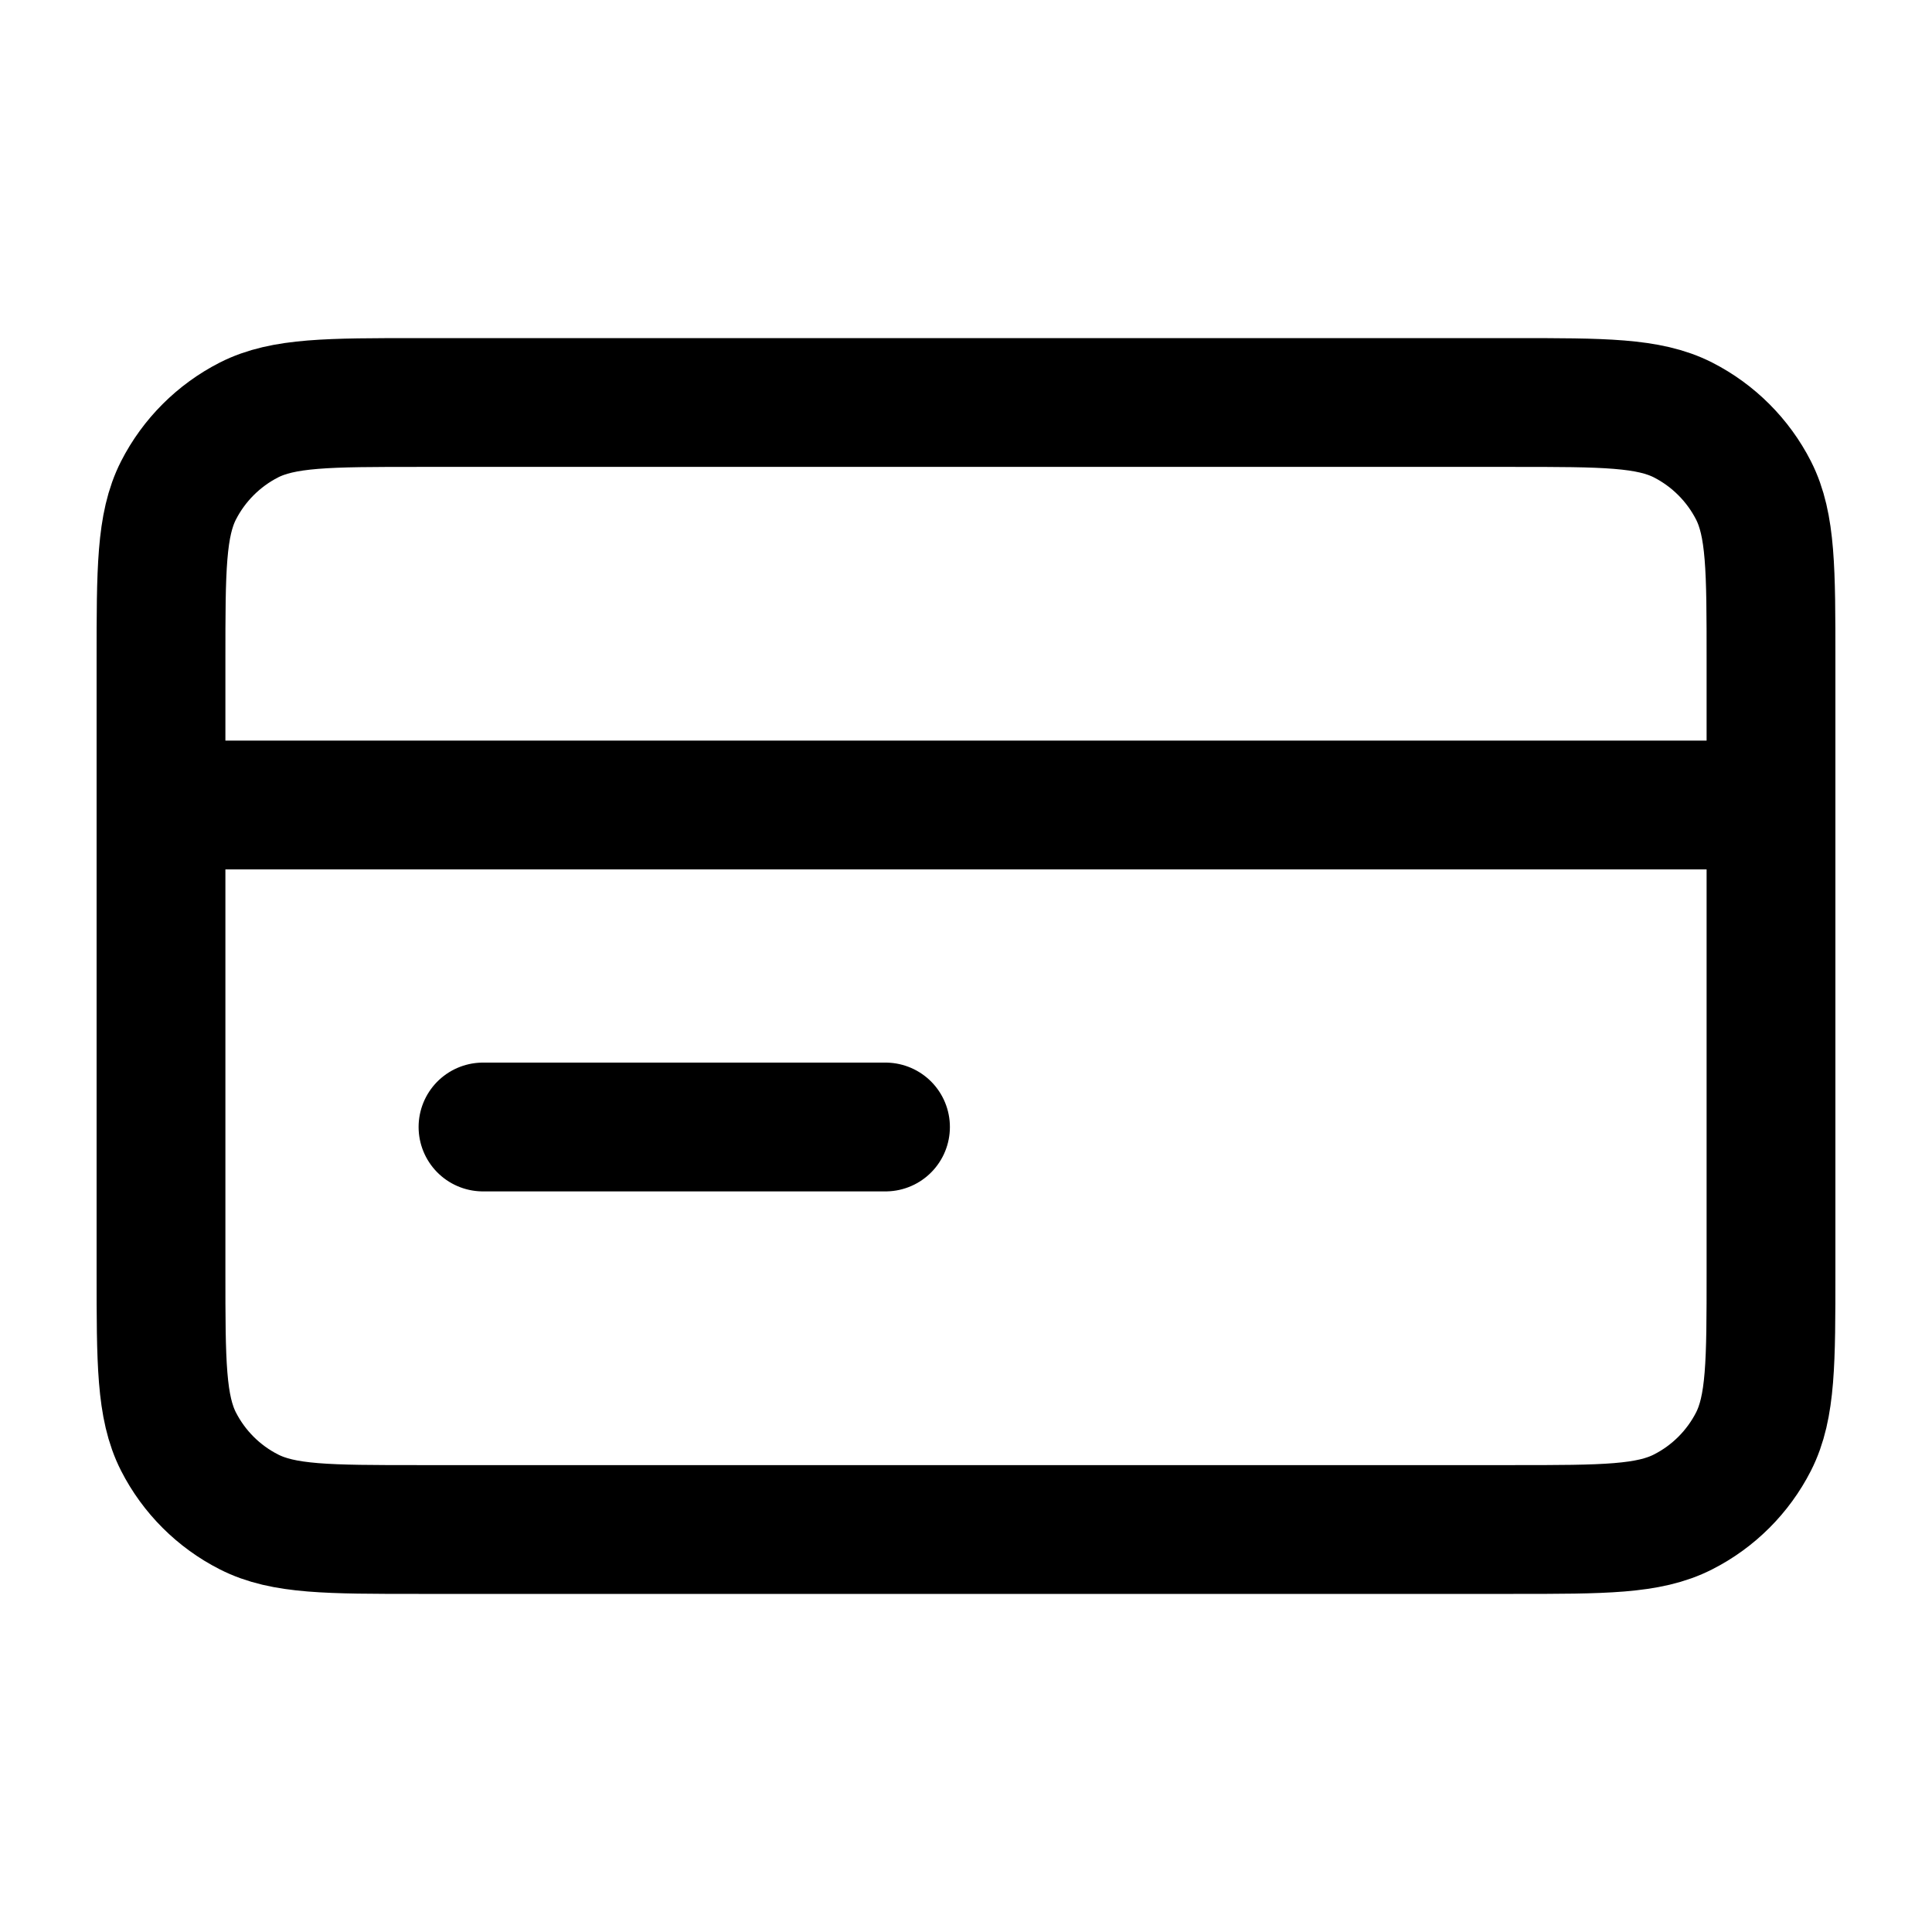
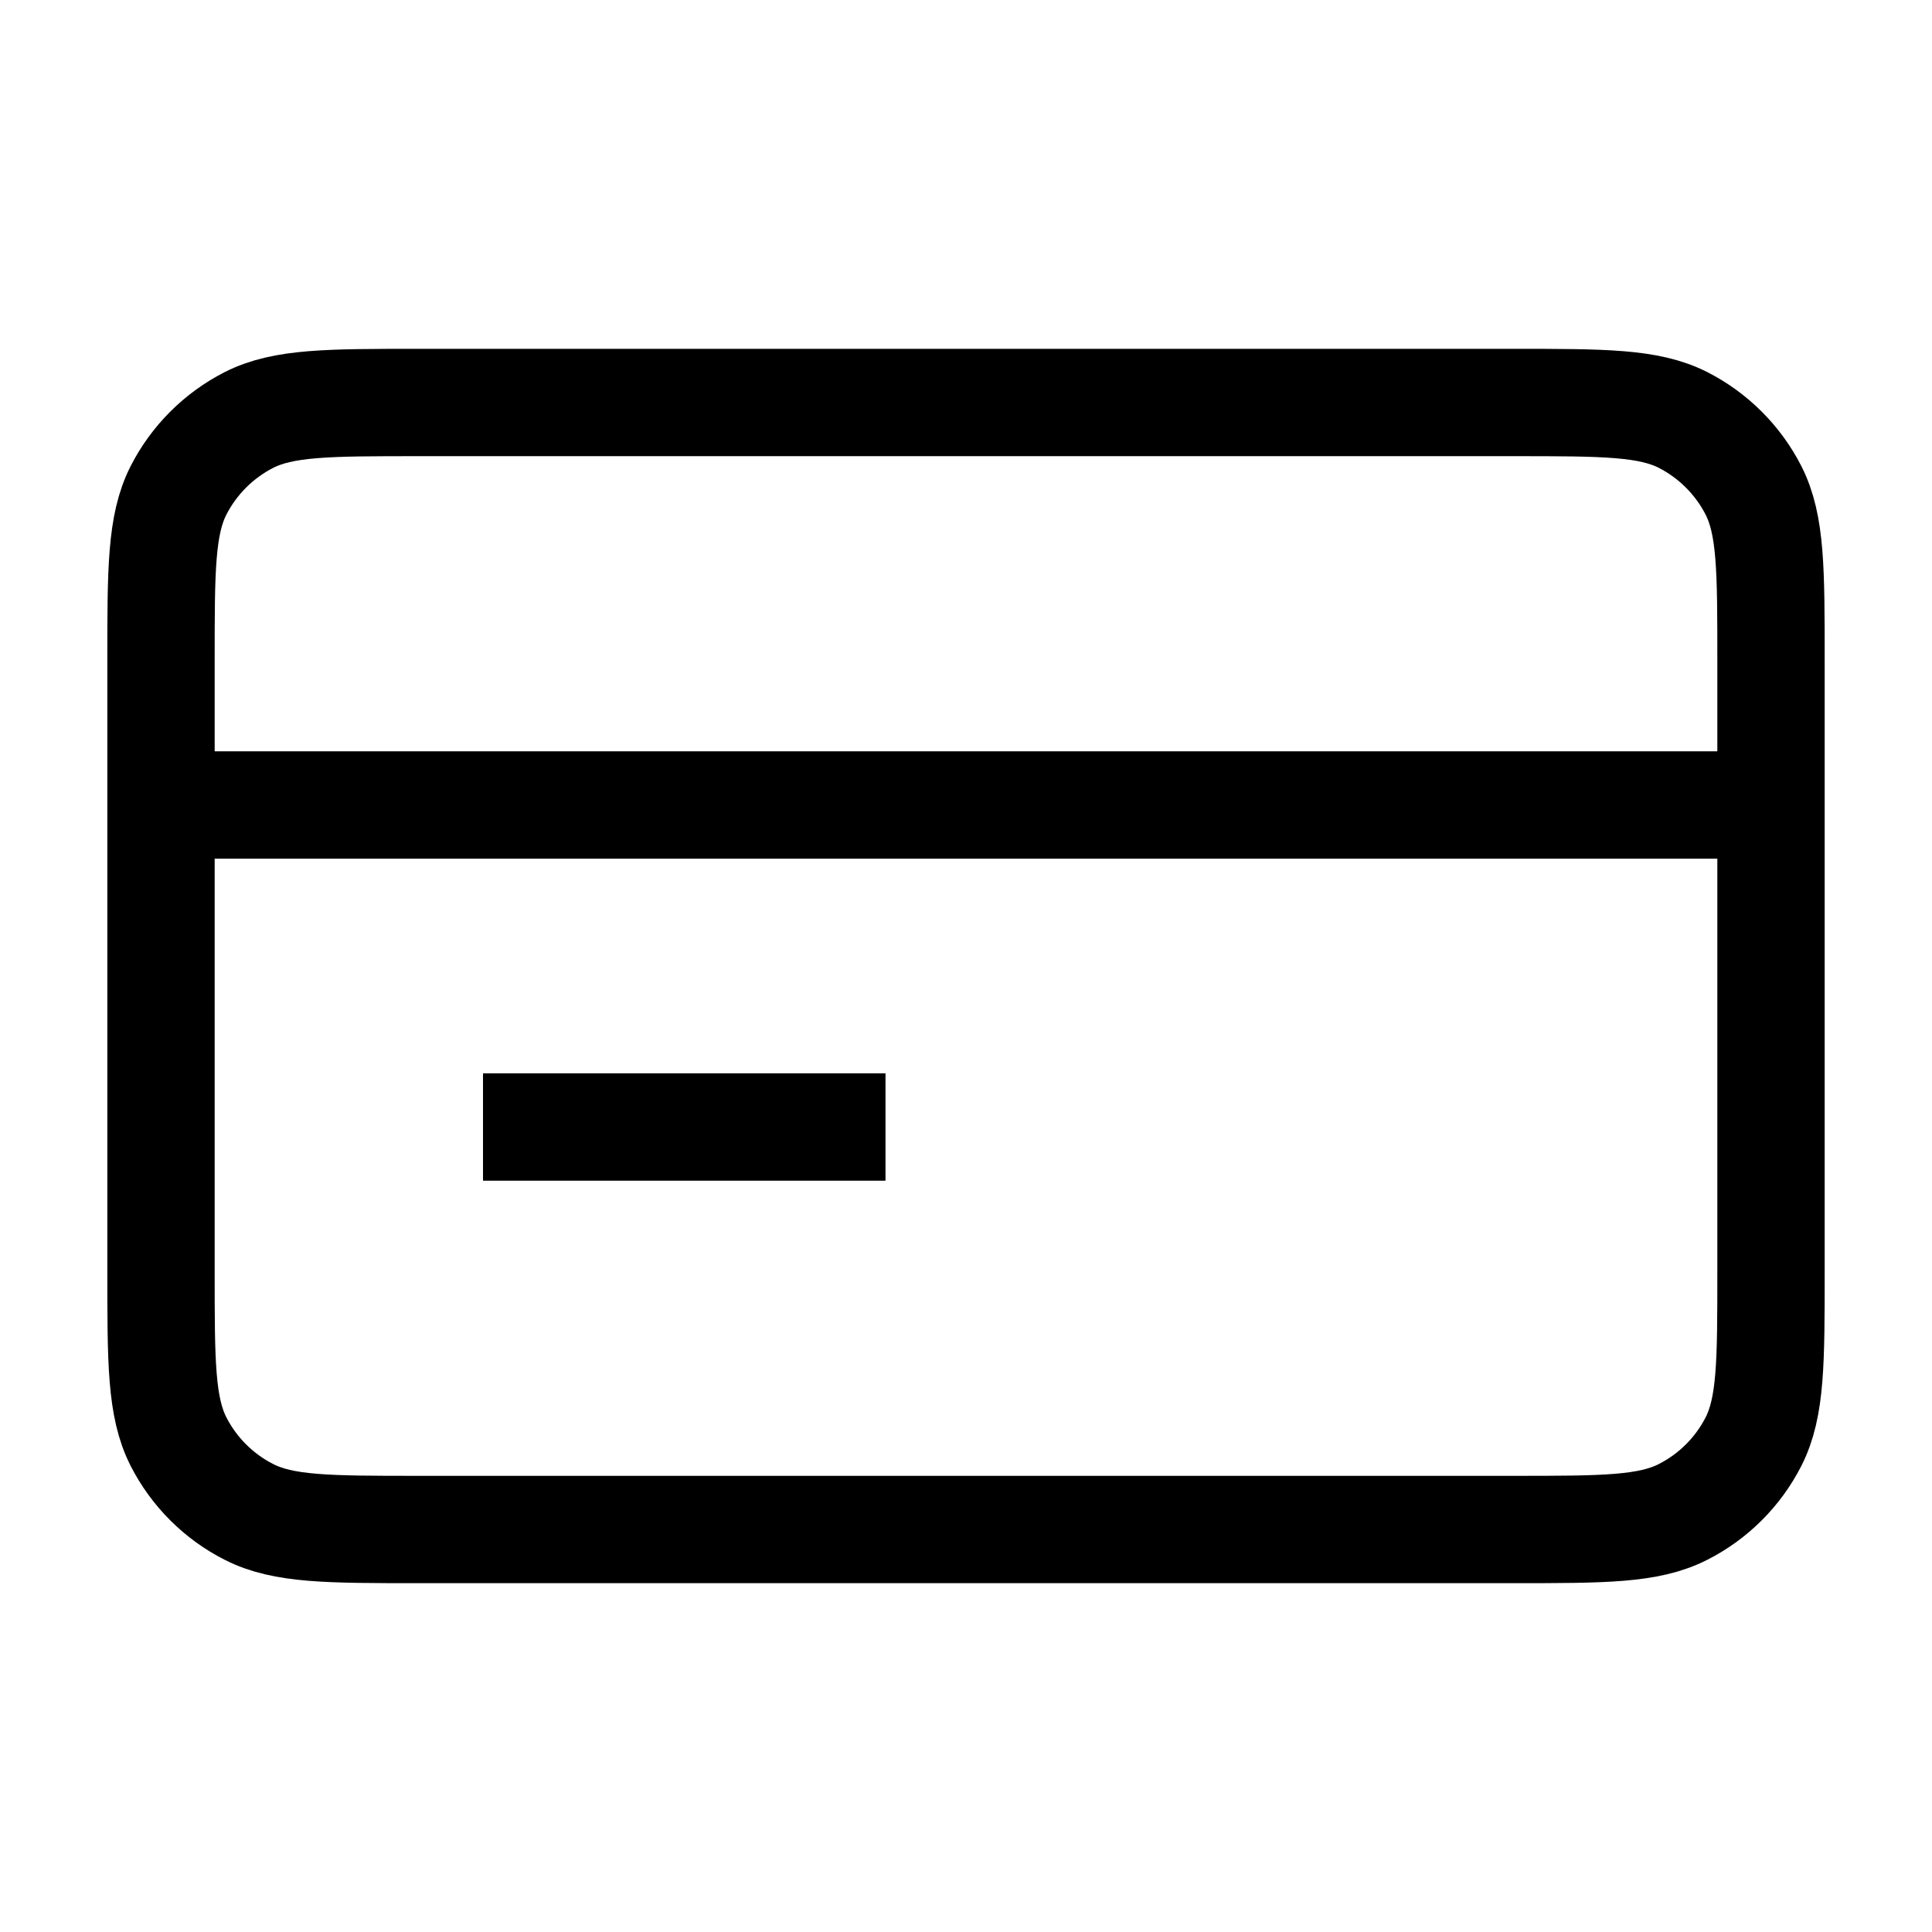
<svg xmlns="http://www.w3.org/2000/svg" width="18" height="18" viewBox="0 0 18 18" fill="none">
-   <path d="M16.5 7.5H1.5M8.25 10.5H4.5M1.5 6.15L1.5 11.85C1.5 12.69 1.5 13.11 1.663 13.431C1.807 13.713 2.037 13.943 2.319 14.086C2.64 14.25 3.06 14.25 3.9 14.25L14.1 14.25C14.94 14.25 15.36 14.25 15.681 14.086C15.963 13.943 16.193 13.713 16.337 13.431C16.5 13.11 16.5 12.69 16.5 11.85V6.15C16.5 5.31 16.5 4.89 16.337 4.569C16.193 4.287 15.963 4.057 15.681 3.913C15.36 3.75 14.94 3.75 14.1 3.75L3.9 3.75C3.06 3.75 2.64 3.75 2.319 3.913C2.037 4.057 1.807 4.287 1.663 4.569C1.5 4.89 1.5 5.31 1.5 6.15Z" stroke="black" stroke-width="1.2" stroke-linecap="round" stroke-linejoin="round" />
+   <path d="M16.5 7.5H1.5M8.25 10.5H4.5M1.5 6.15L1.5 11.85C1.5 12.69 1.5 13.11 1.663 13.431C1.807 13.713 2.037 13.943 2.319 14.086C2.64 14.25 3.06 14.25 3.9 14.25L14.1 14.25C14.94 14.25 15.36 14.25 15.681 14.086C15.963 13.943 16.193 13.713 16.337 13.431C16.5 13.11 16.5 12.69 16.5 11.85V6.15C16.5 5.31 16.5 4.89 16.337 4.569C16.193 4.287 15.963 4.057 15.681 3.913C15.36 3.75 14.94 3.75 14.1 3.75L3.9 3.75C3.06 3.75 2.64 3.75 2.319 3.913C2.037 4.057 1.807 4.287 1.663 4.569C1.5 4.89 1.5 5.31 1.5 6.15Z" stroke="black" strokeWidth="1.2" strokeLinecap="round" stroke-linejoin="round" />
</svg>
